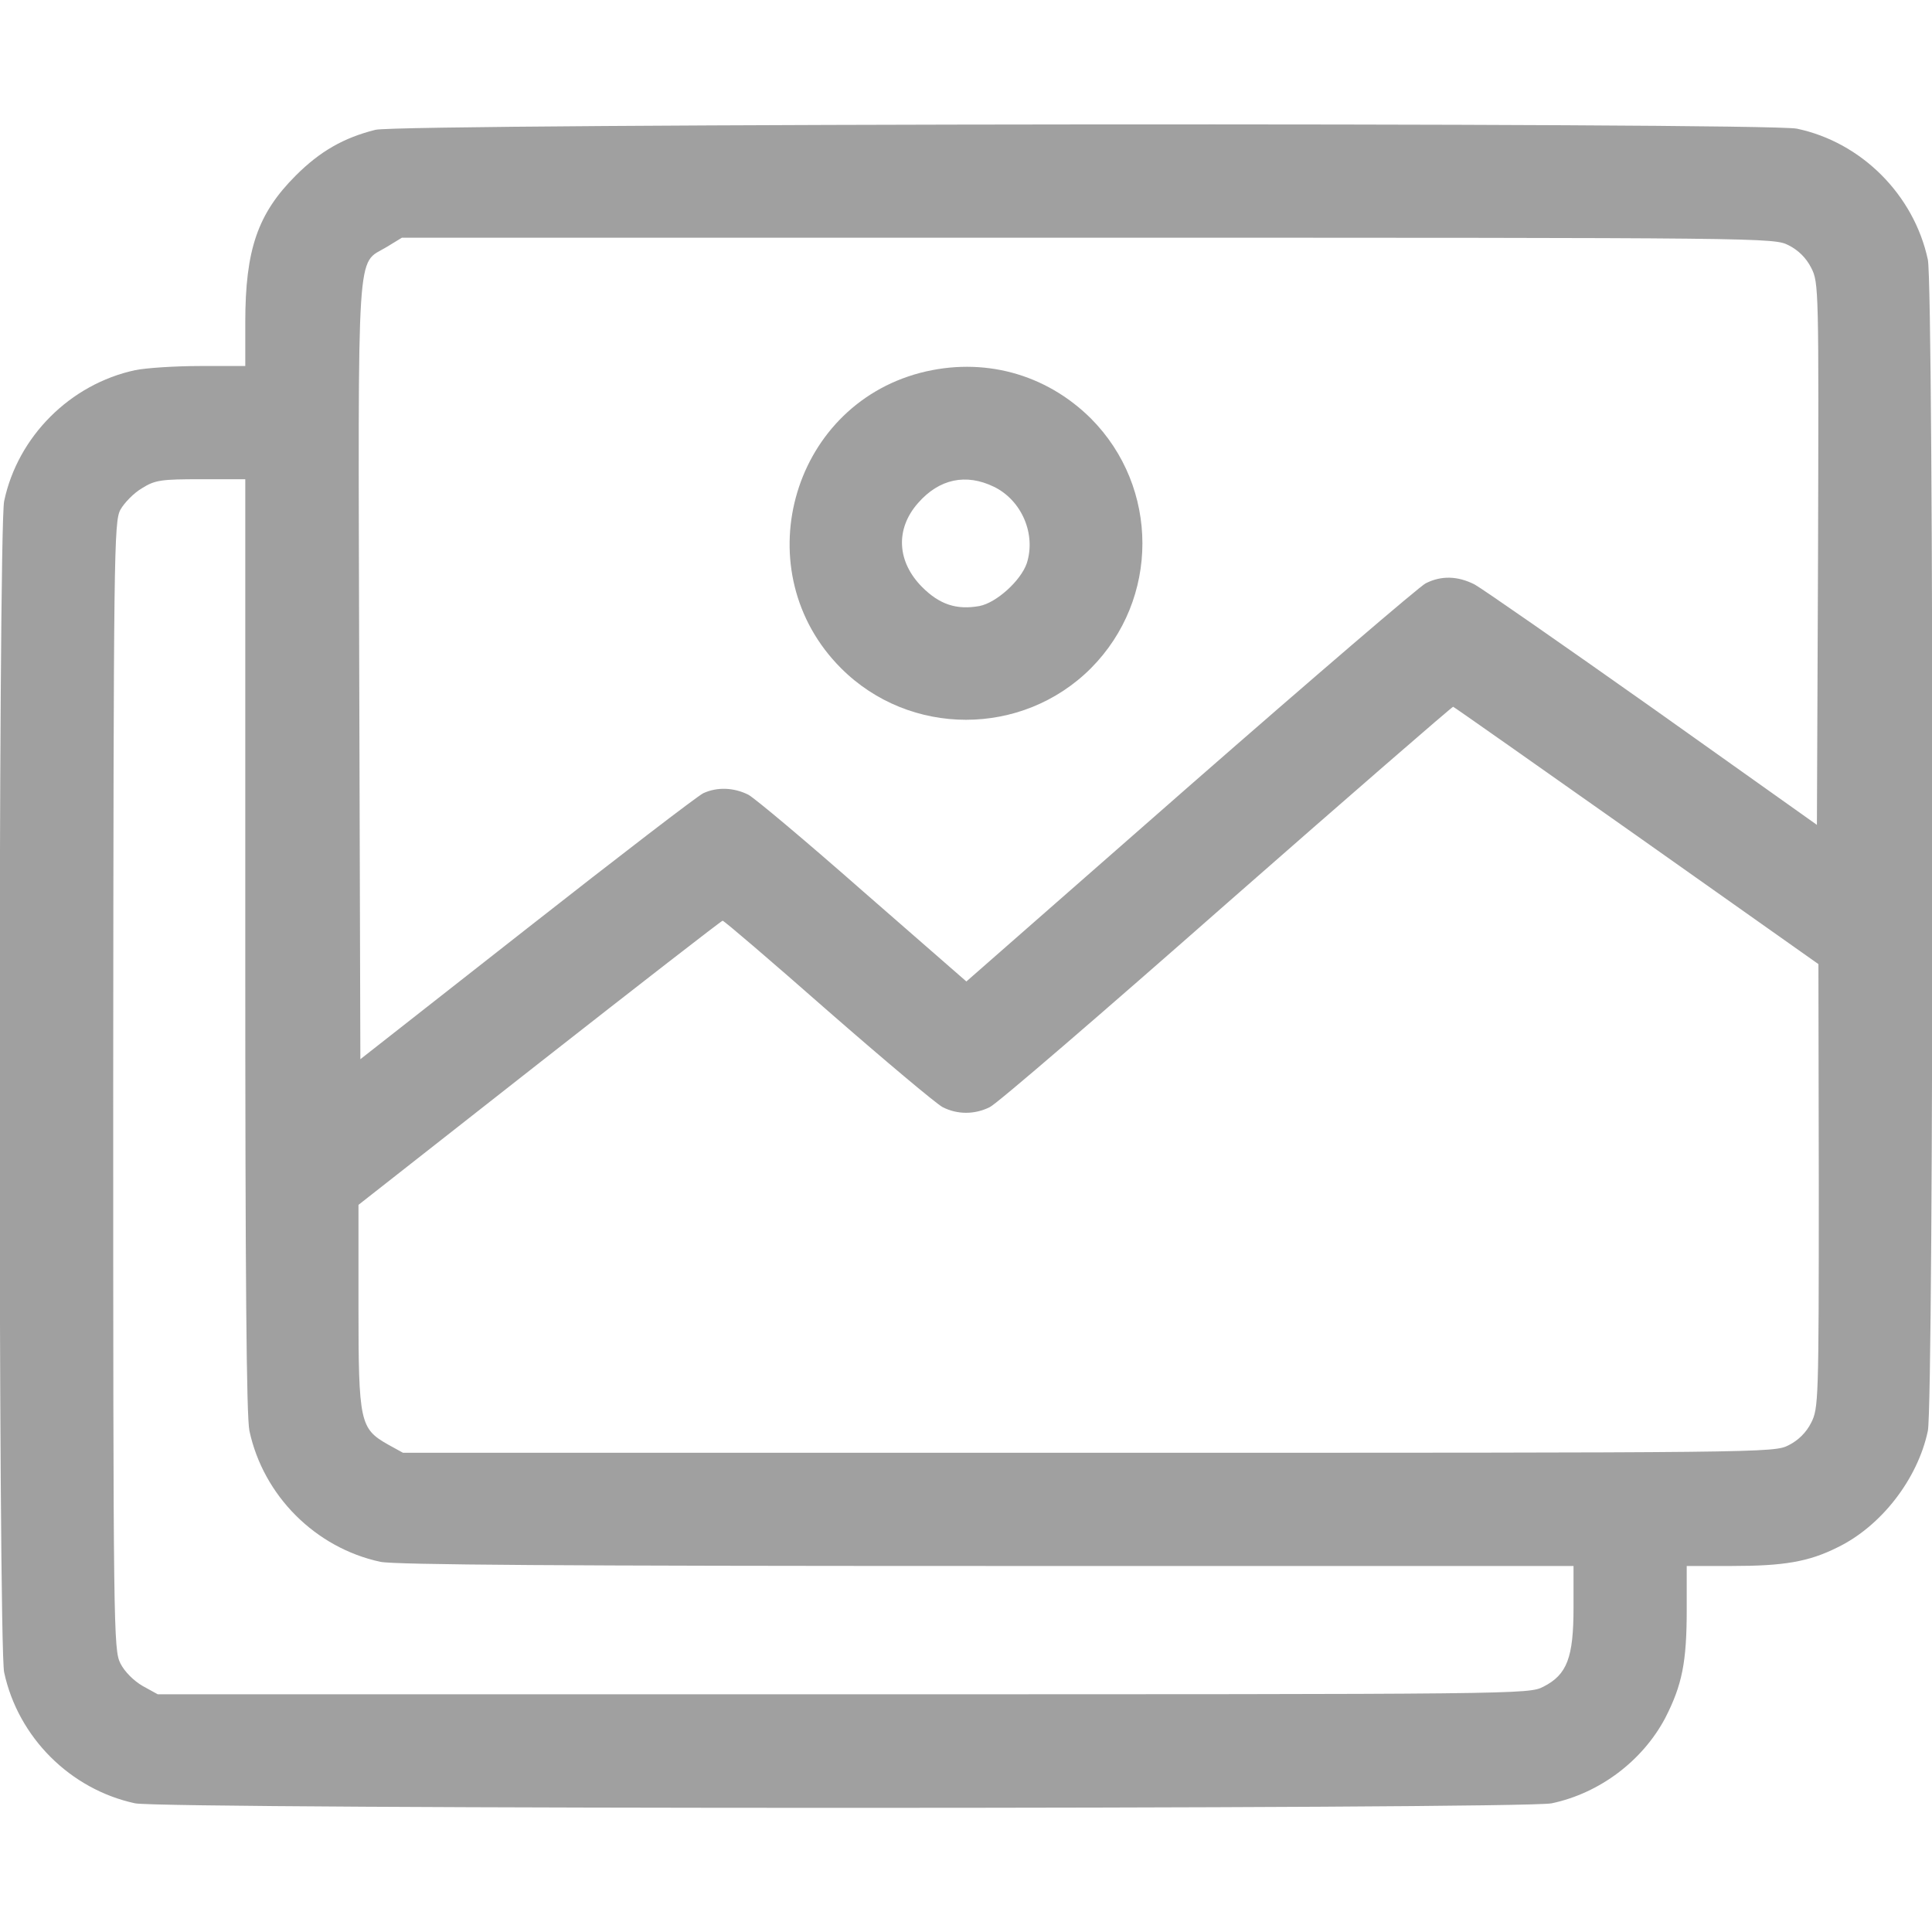
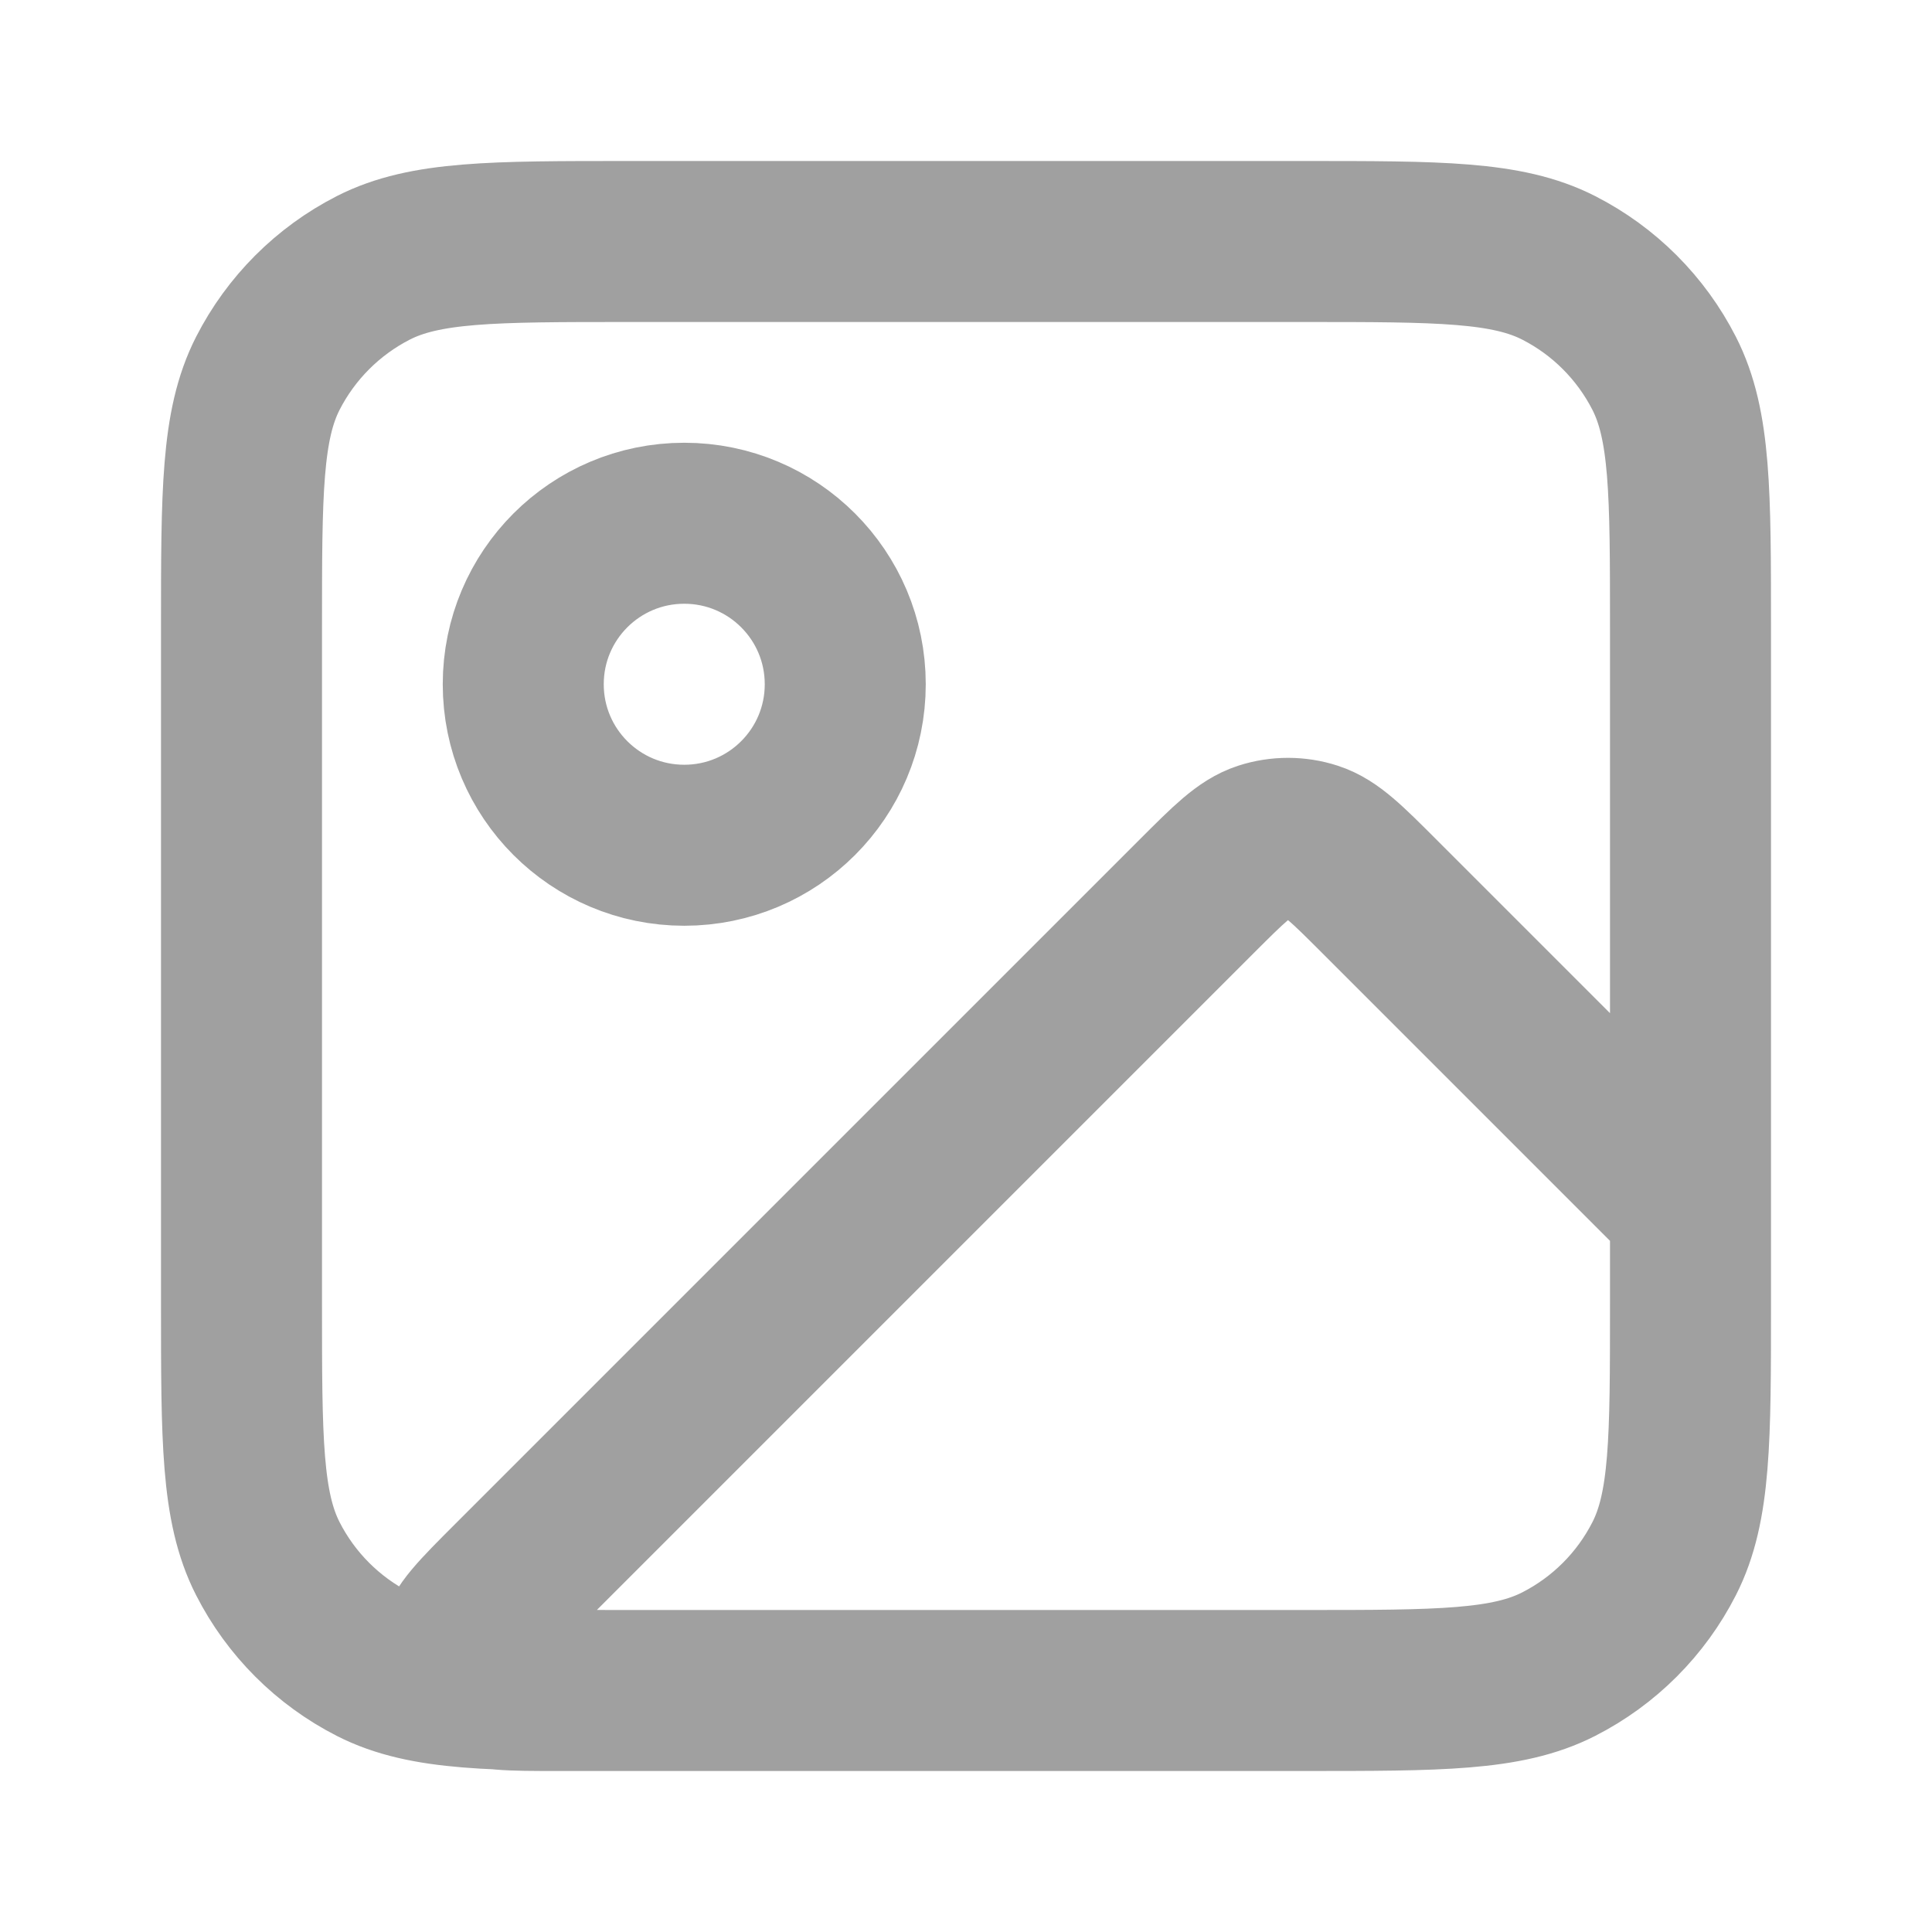
- <svg xmlns="http://www.w3.org/2000/svg" version="1.0" viewBox="0 0 512 512" preserveAspectRatio="xMidYMid meet">
-   <g transform="translate(0,512) scale(0.1,-0.1)" fill="#a0a0a0" stroke="none">
-     <path d="M995 4776 c-84 -21 -147 -57 -211 -121 -101 -101 -134 -196 -134 -390 l0 -115 -120 0 c-65 0 -143 -5 -172 -11 -172 -37 -311 -176 -347 -347 -16 -76 -16 -3030 0 -3104 37 -172 175 -310 347 -347 75 -16 3678 -16 3754 0 128 27 241 113 301 226 45 88 57 148 57 288 l0 115 120 0 c137 0 203 11 279 49 116 56 213 181 240 309 16 76 16 3030 0 3104 -37 172 -176 311 -347 347 -81 17 -3699 14 -3767 -3z m3745 -306 c26 -13 47 -34 60 -60 20 -39 20 -54 18 -758 l-3 -718 -435 309 c-239 169 -452 317 -472 328 -45 23 -89 24 -130 3 -16 -8 -297 -249 -624 -535 l-593 -520 -274 239 c-150 132 -287 247 -304 256 -38 19 -82 21 -119 4 -15 -7 -226 -169 -468 -359 l-441 -346 -3 1026 c-3 1155 -8 1078 72 1126 l41 25 1818 0 c1802 0 1818 0 1857 -20z m-4090 -1855 c0 -882 3 -1249 11 -1287 37 -172 175 -310 347 -347 38 -8 486 -11 1607 -11 l1555 0 0 -110 c0 -133 -17 -178 -80 -210 -39 -20 -55 -20 -1856 -20 l-1816 0 -40 22 c-24 14 -48 38 -59 60 -18 36 -19 84 -19 1530 1 1418 2 1495 19 1527 10 18 35 44 57 57 35 22 51 24 157 24 l117 0 0 -1235z m3688 290 l481 -340 1 -588 c0 -570 -1 -589 -20 -627 -13 -26 -34 -47 -60 -60 -39 -20 -55 -20 -1856 -20 l-1816 0 -40 22 c-74 42 -78 59 -78 366 l0 269 479 376 c264 207 483 377 486 377 4 0 130 -108 279 -239 150 -131 287 -246 304 -255 39 -20 85 -20 125 0 18 8 300 251 627 539 327 287 598 522 601 522 3 -1 222 -155 487 -342z" />
-     <path d="M2439 4132 c-346 -91 -464 -529 -210 -783 182 -182 480 -182 662 0 182 183 182 479 0 662 -120 119 -286 164 -452 121z m195 -302 c74 -36 112 -126 87 -203 -16 -46 -80 -104 -125 -113 -61 -11 -106 4 -152 50 -67 67 -72 154 -11 223 56 64 127 79 201 43z" />
-   </g>
+ <svg xmlns="http://www.w3.org/2000/svg" width="100%" height="100%" viewBox="0 0 24 24" fill="none">
+   <path d="M16.2 21H6.931C6.326 21 6.023 21 5.882 20.88C5.761 20.776 5.696 20.62 5.709 20.461C5.723 20.277 5.937 20.063 6.366 19.634L14.869 11.131C15.265 10.735 15.463 10.537 15.691 10.463C15.892 10.398 16.108 10.398 16.309 10.463C16.537 10.537 16.735 10.735 17.131 11.131L21 15V16.2M16.2 21C17.88 21 18.72 21 19.362 20.673C19.927 20.385 20.385 19.927 20.673 19.362C21 18.72 21 17.88 21 16.2M16.2 21H7.8C6.12 21 5.28 21 4.638 20.673C4.074 20.385 3.615 19.927 3.327 19.362C3 18.72 3 17.88 3 16.2V7.8C3 6.12 3 5.28 3.327 4.638C3.615 4.074 4.074 3.615 4.638 3.327C5.28 3 6.12 3 7.8 3H16.2C17.88 3 18.72 3 19.362 3.327C19.927 3.615 20.385 4.074 20.673 4.638C21 5.28 21 6.12 21 7.8V16.2M10.5 8.5C10.5 9.605 9.605 10.5 8.5 10.5C7.395 10.5 6.5 9.605 6.5 8.5C6.5 7.395 7.395 6.5 8.5 6.5C9.605 6.5 10.5 7.395 10.5 8.5Z" stroke="#a0a0a0" stroke-width="2" stroke-linecap="round" stroke-linejoin="round" />
</svg>
